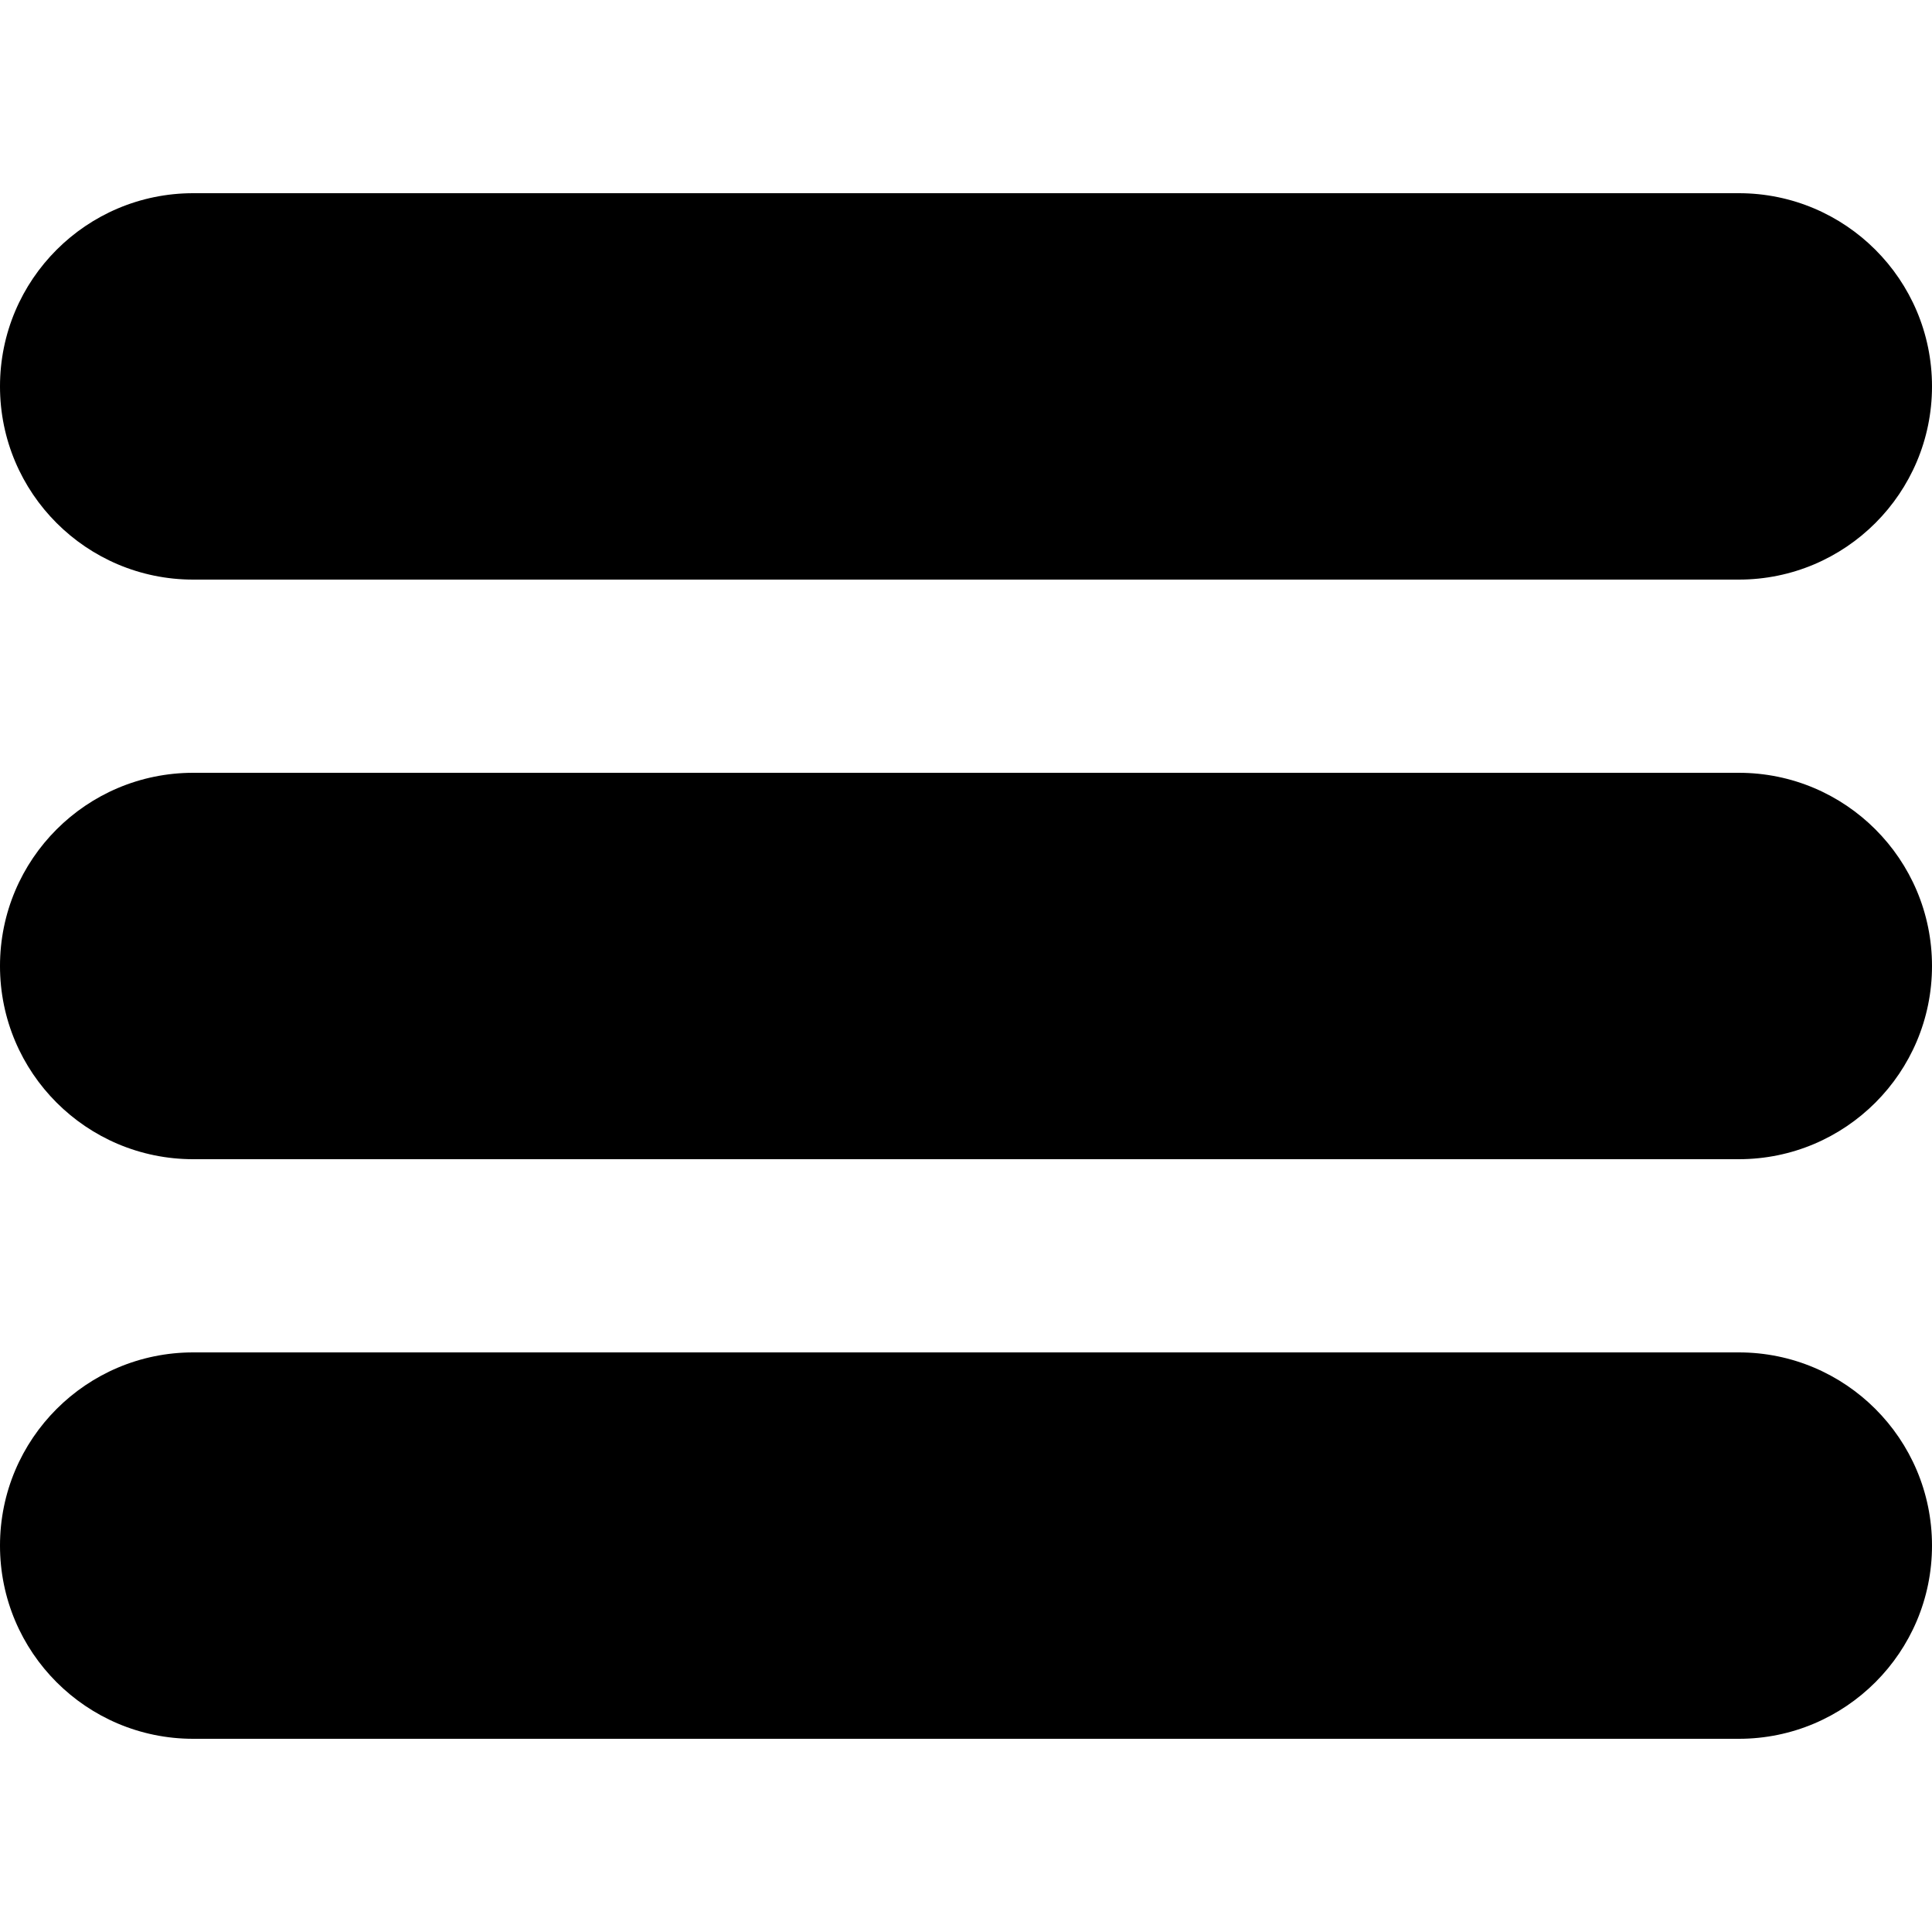
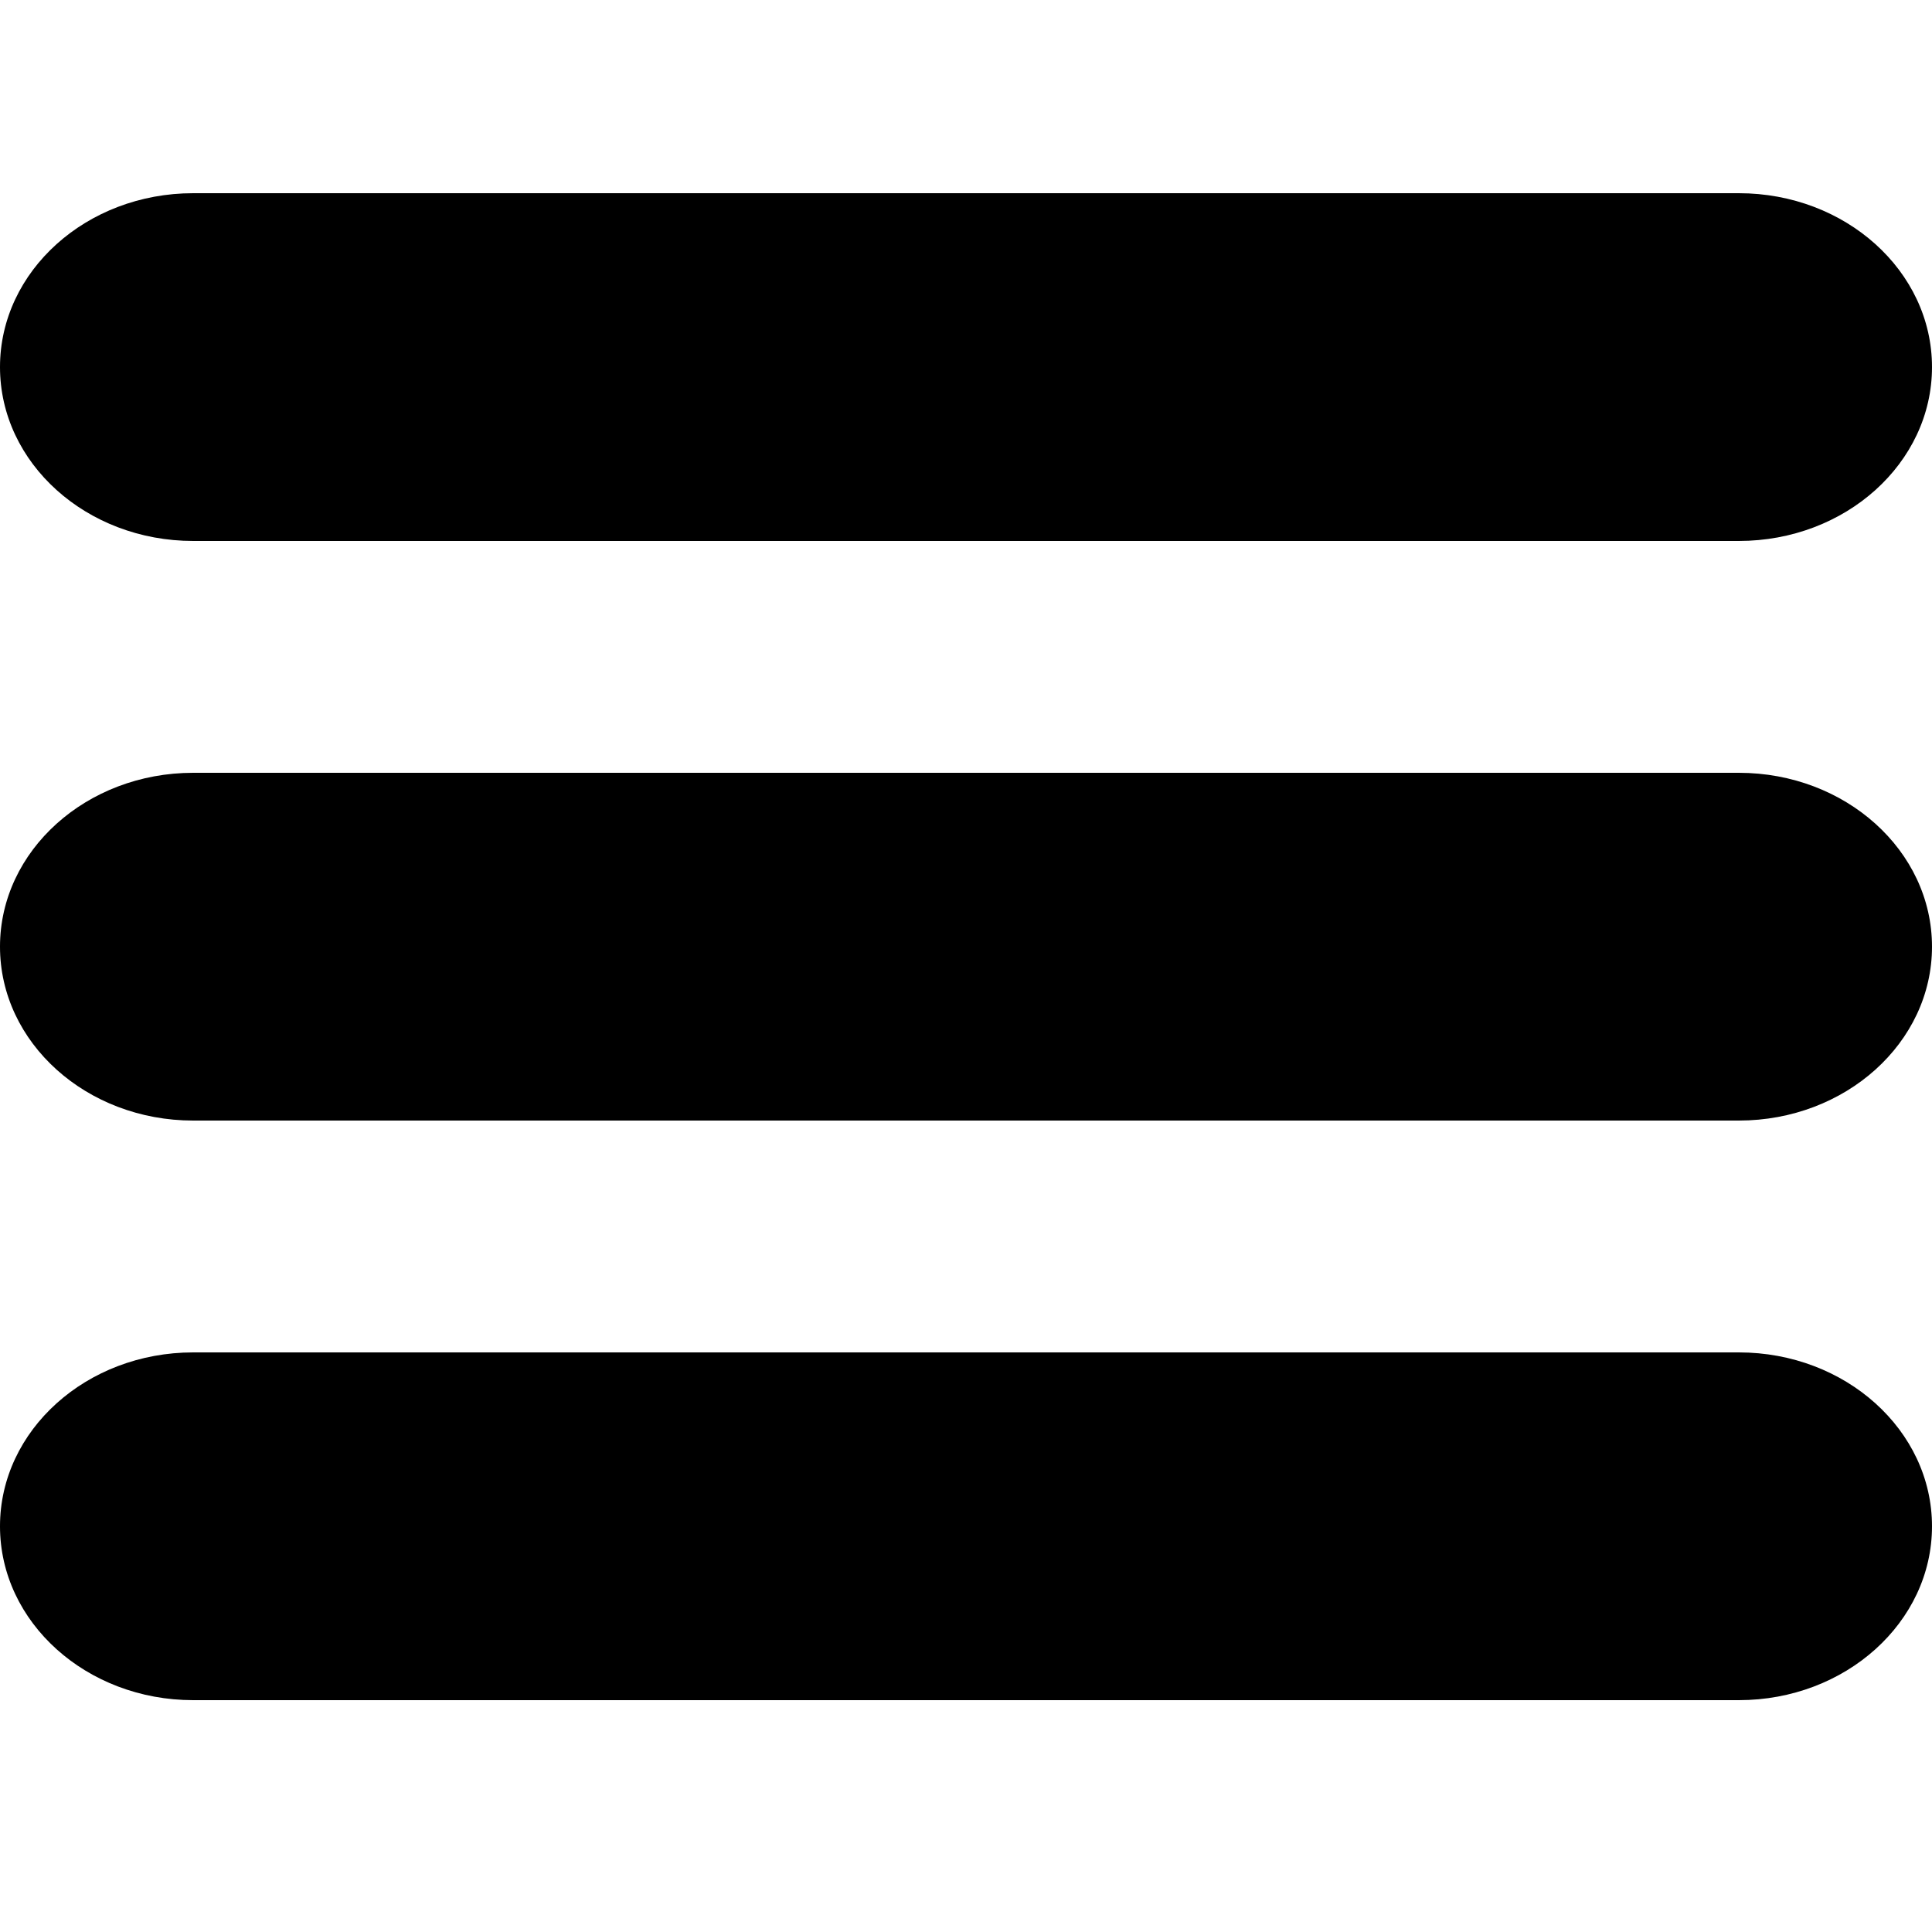
- <svg viewBox="0 0 100 80" width="40" height="40">
-   <rect width="100" height="20" rx="10" />
-   <rect y="30" width="100" height="20" rx="10" />
-   <rect y="60" width="100" height="20" rx="10" />
+ <svg viewBox="0 0 100 80" width="35" height="35">
+   <rect width="100" height="18" rx="10" />
+   <rect y="30" width="100" height="18" rx="10" />
+   <rect y="60" width="100" height="18" rx="10" />
</svg>
